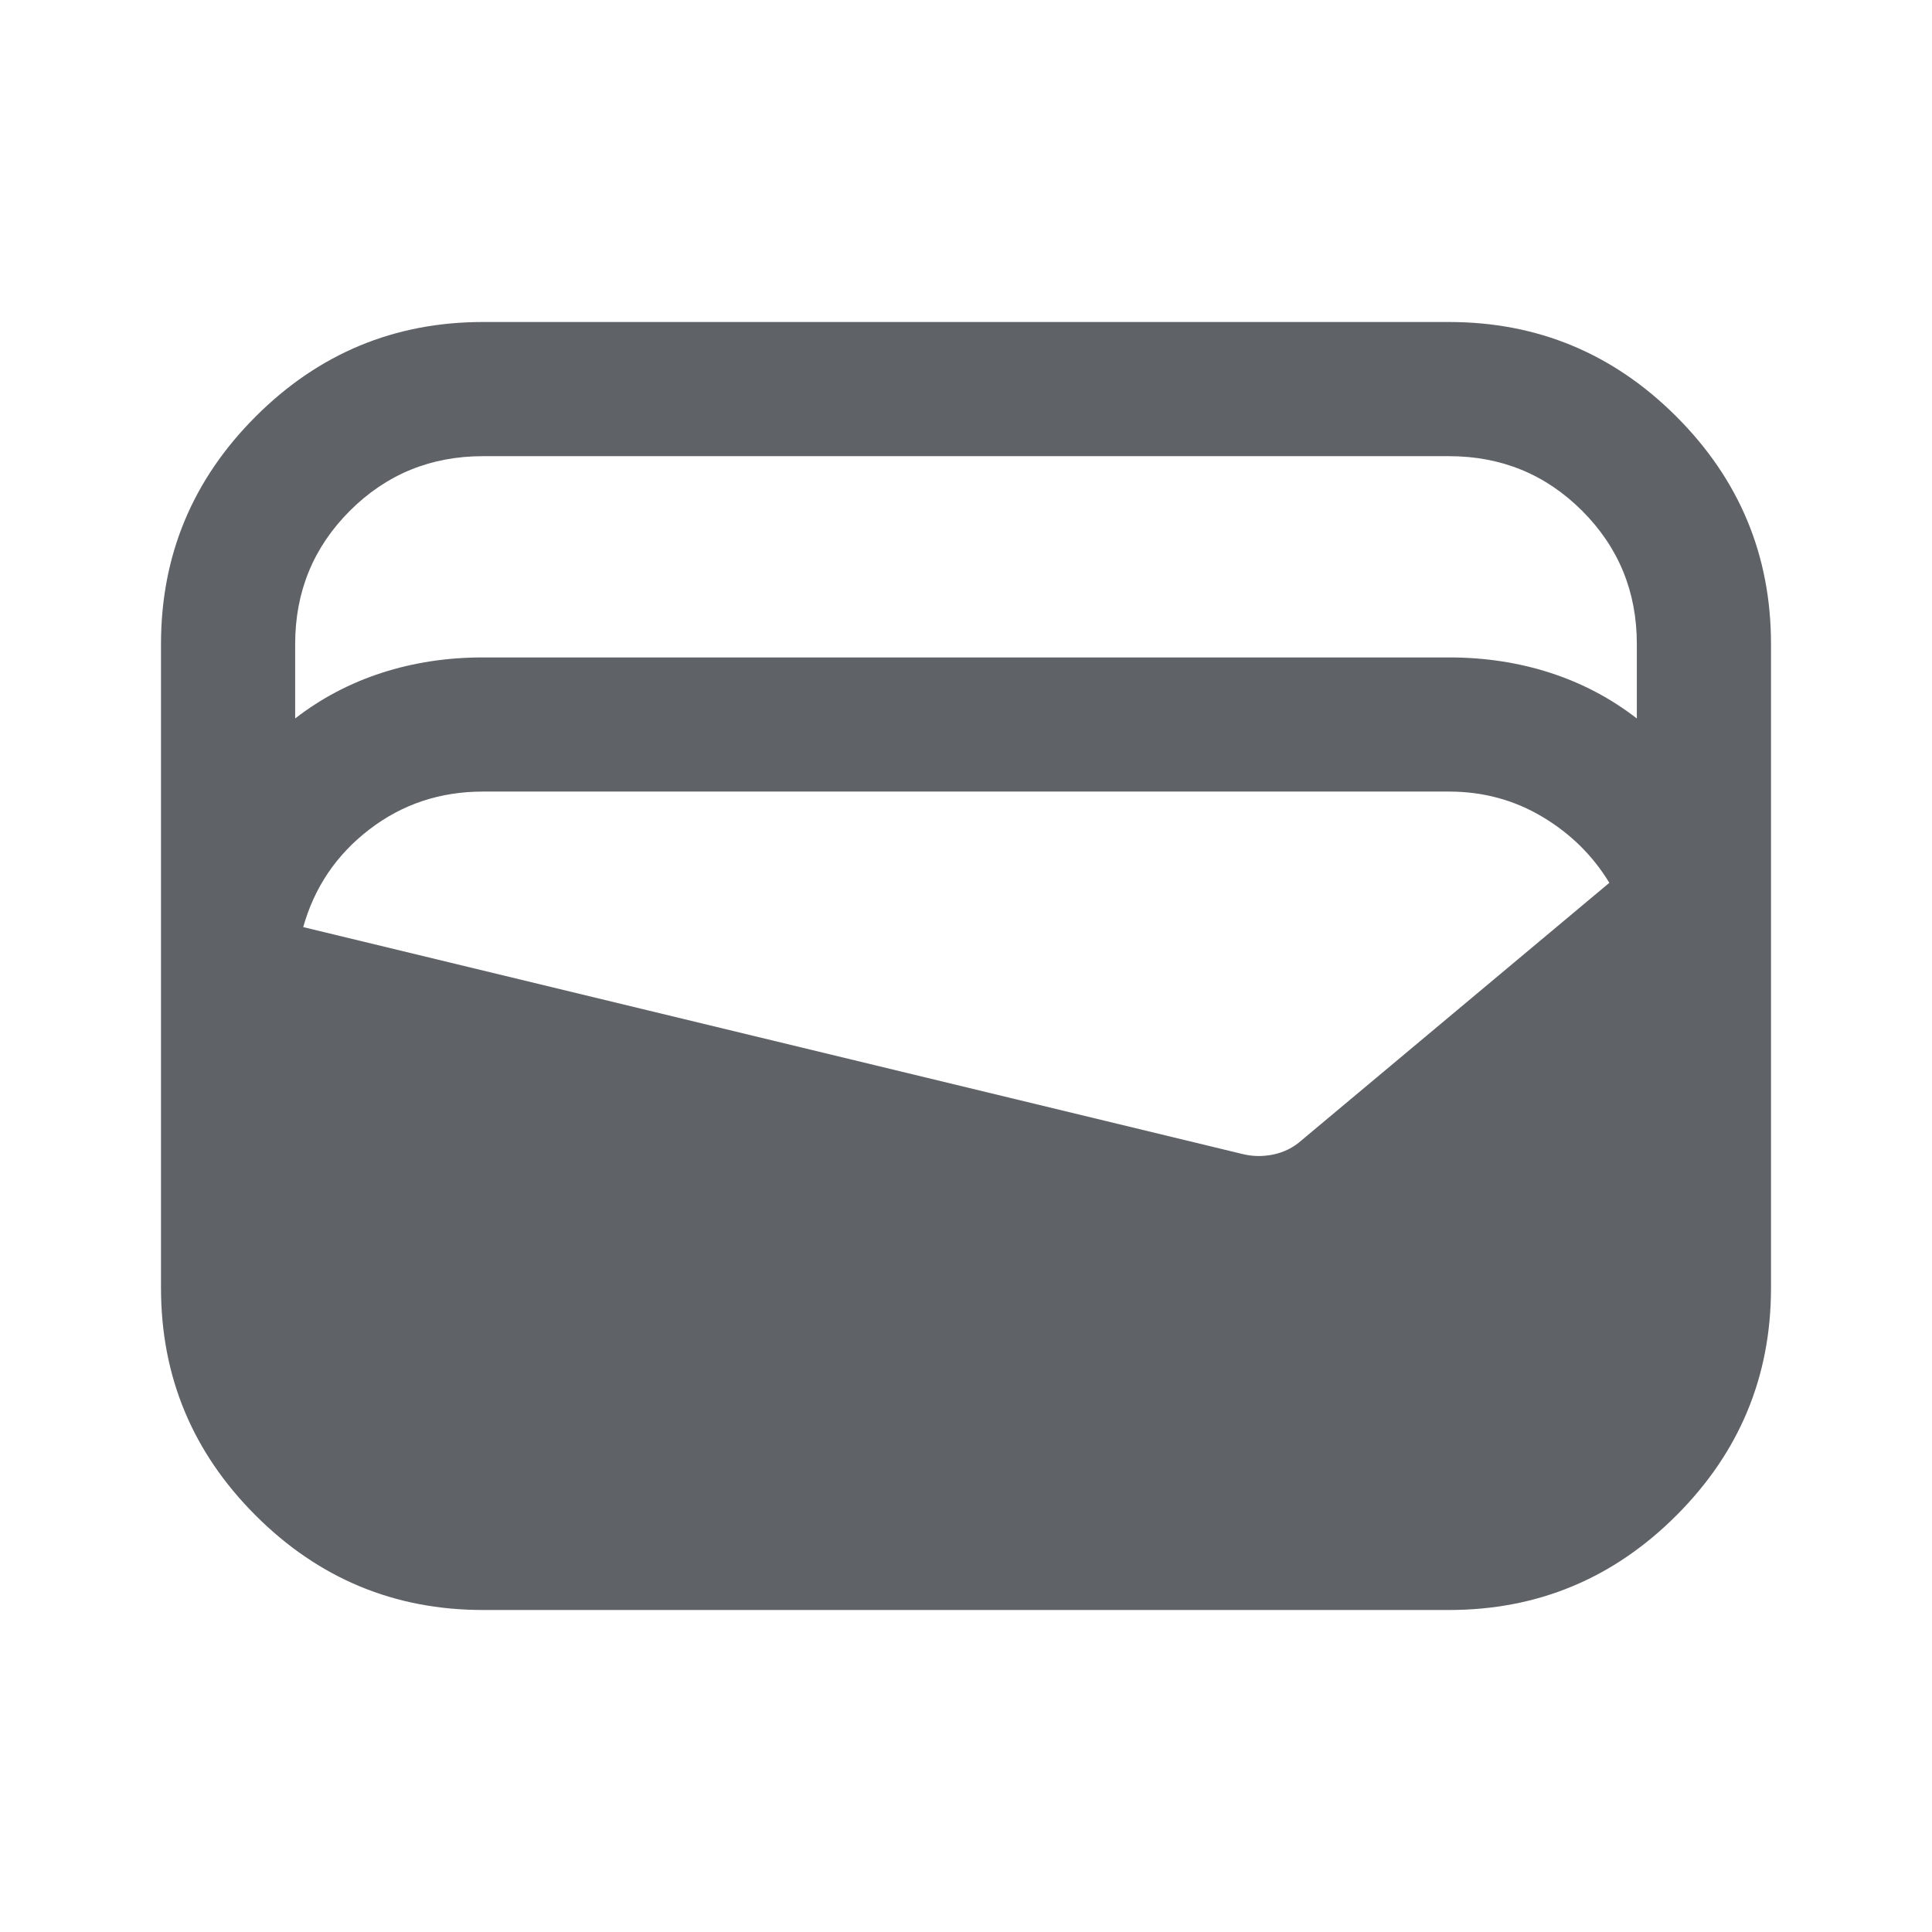
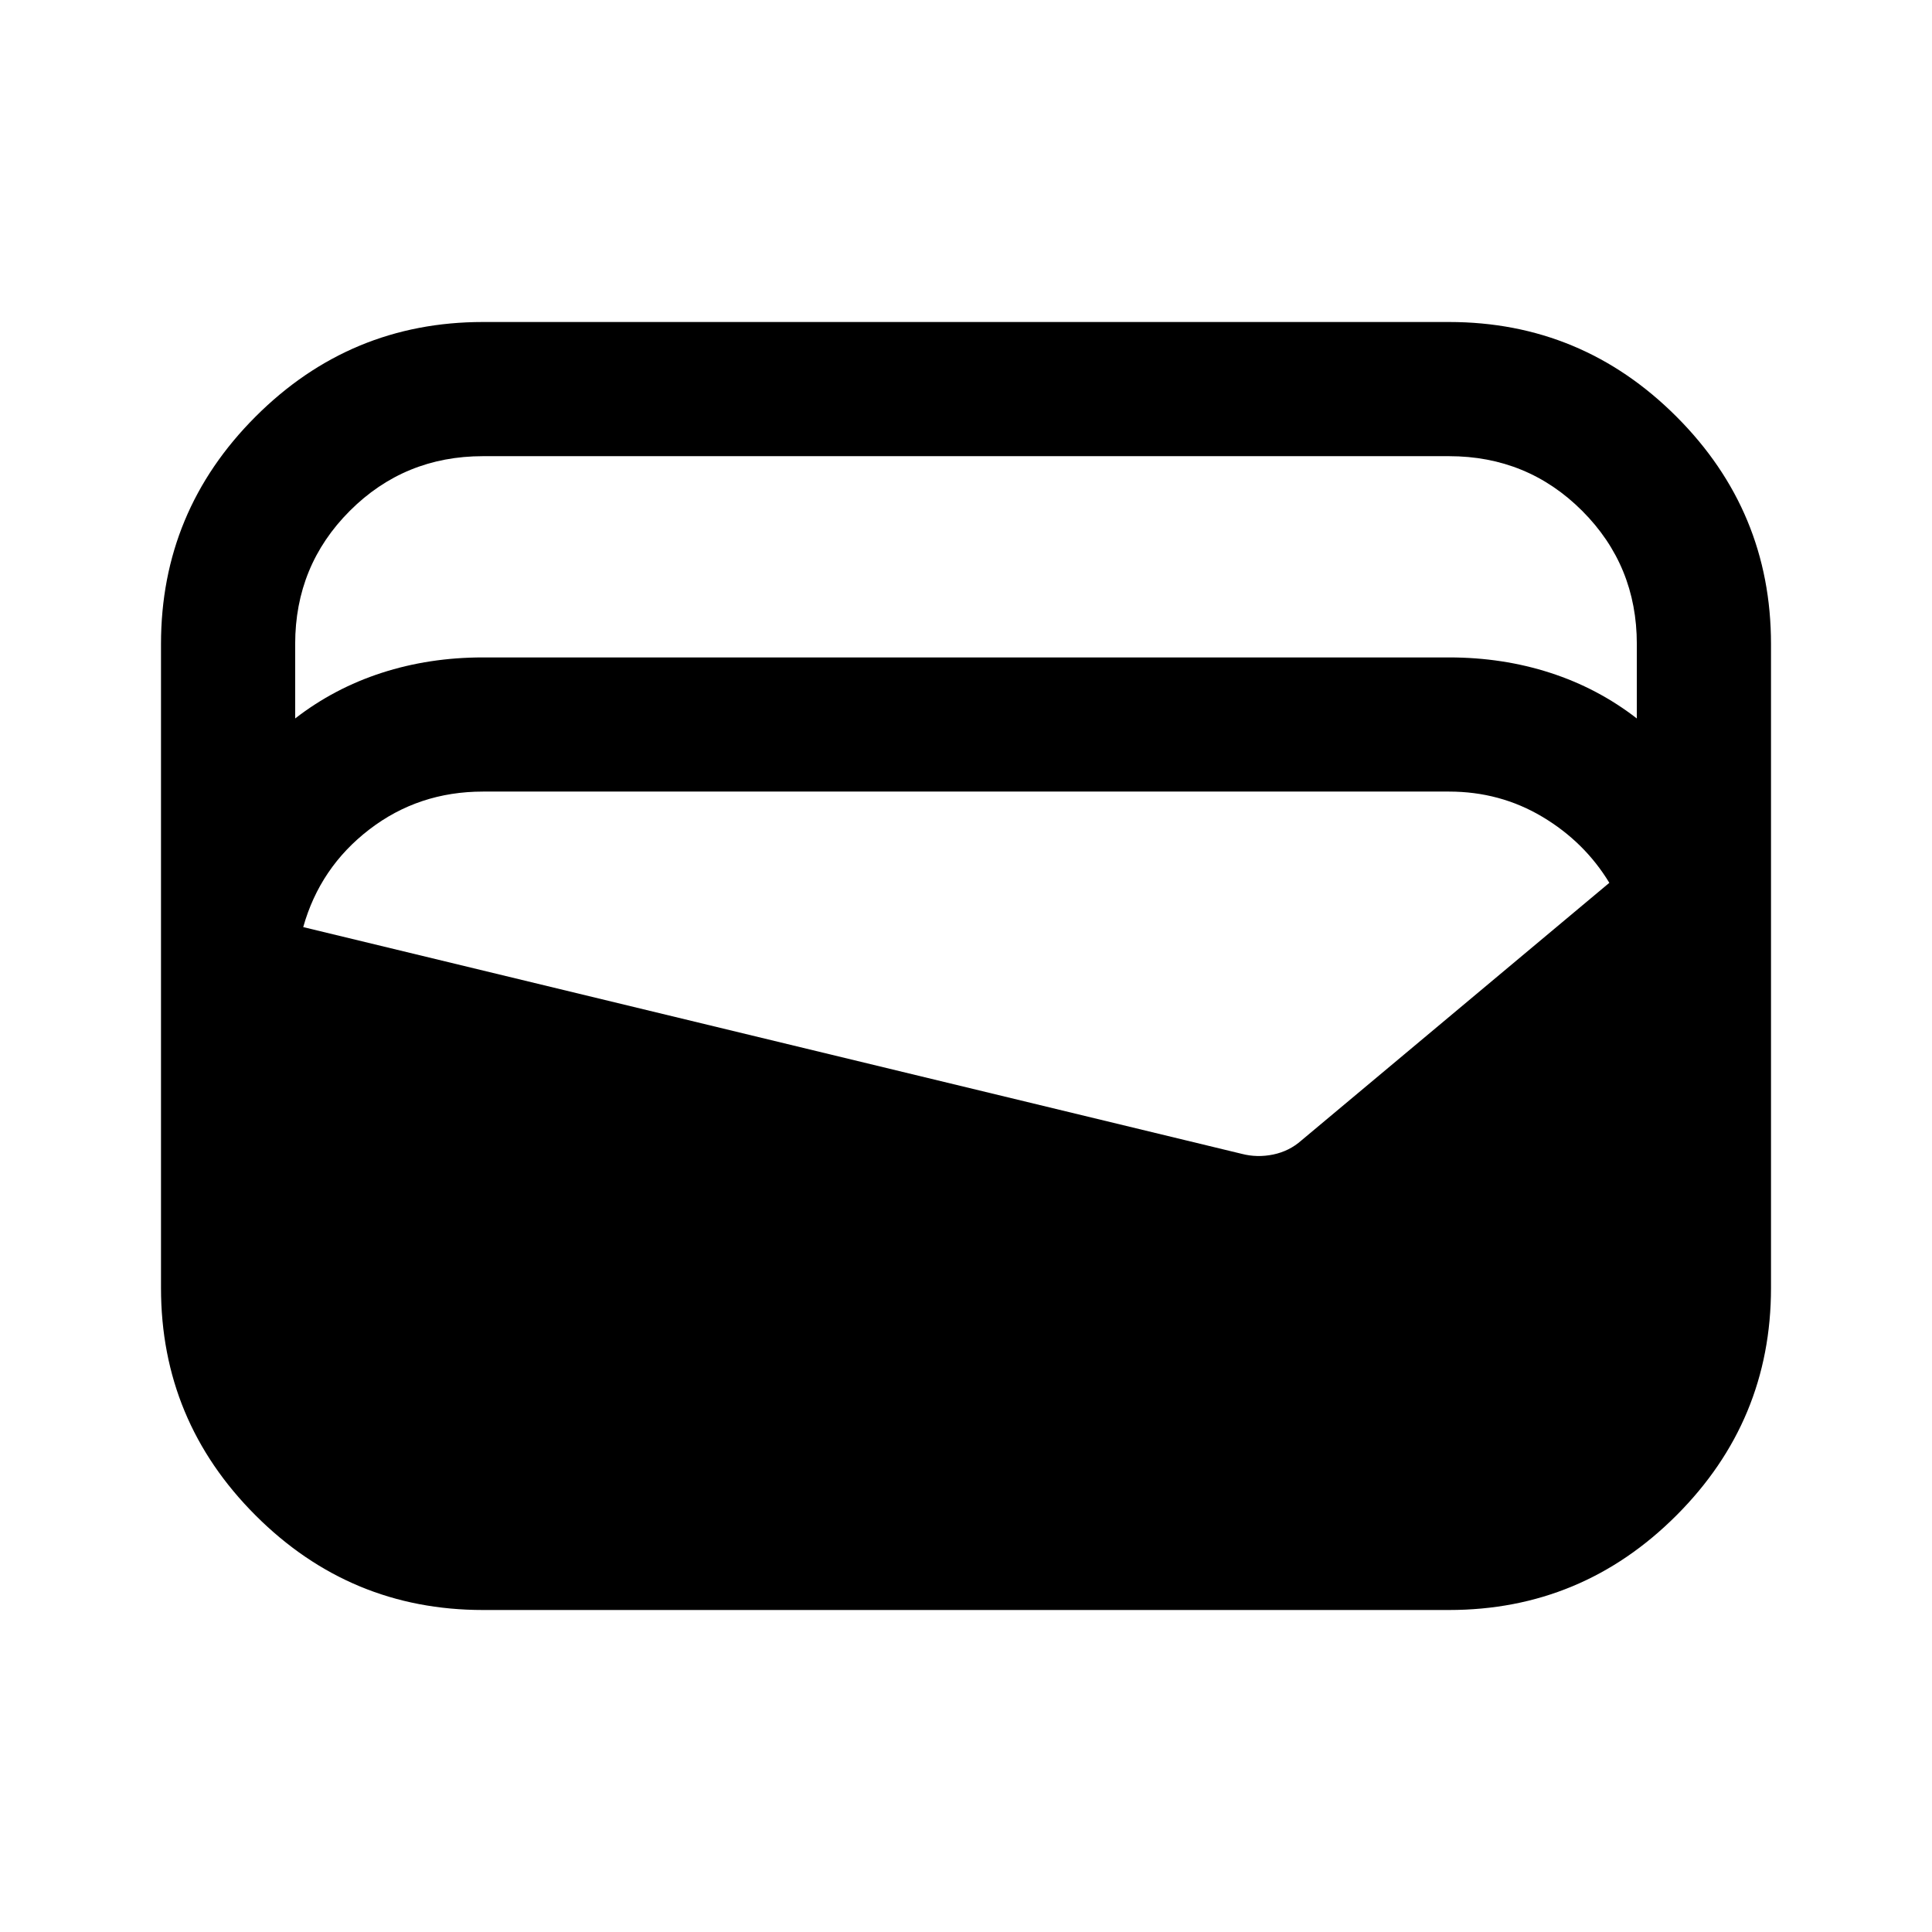
- <svg xmlns="http://www.w3.org/2000/svg" height="40px" viewBox="0 -960 960 960" width="40px" fill="#5f6368">
+ <svg xmlns="http://www.w3.org/2000/svg" height="40px" viewBox="0 -960 960 960" width="40px" fill="currentColor">
  <path d="M240-160q-66 0-113-47T80-320v-320q0-66 47-113t113-47h480q66 0 113 47t47 113v320q0 66-47 113t-113 47H240Zm0-473.33h480q26.67 0 50.33 7.66Q794-618 813.33-603v-37q0-39-27.16-66.17Q759-733.33 720-733.33H240q-39 0-66.17 27.16Q146.67-679 146.67-640v37q19.33-15 43-22.67 23.66-7.66 50.33-7.66Zm-89.33 134L617-386.67q7.67 2 15.67.34 8-1.67 14-7l153-128q-12.34-20.34-33.34-32.84-21-12.5-46.33-12.5H240q-32 0-56.5 18.84-24.5 18.83-32.83 48.5Z" />
</svg>
